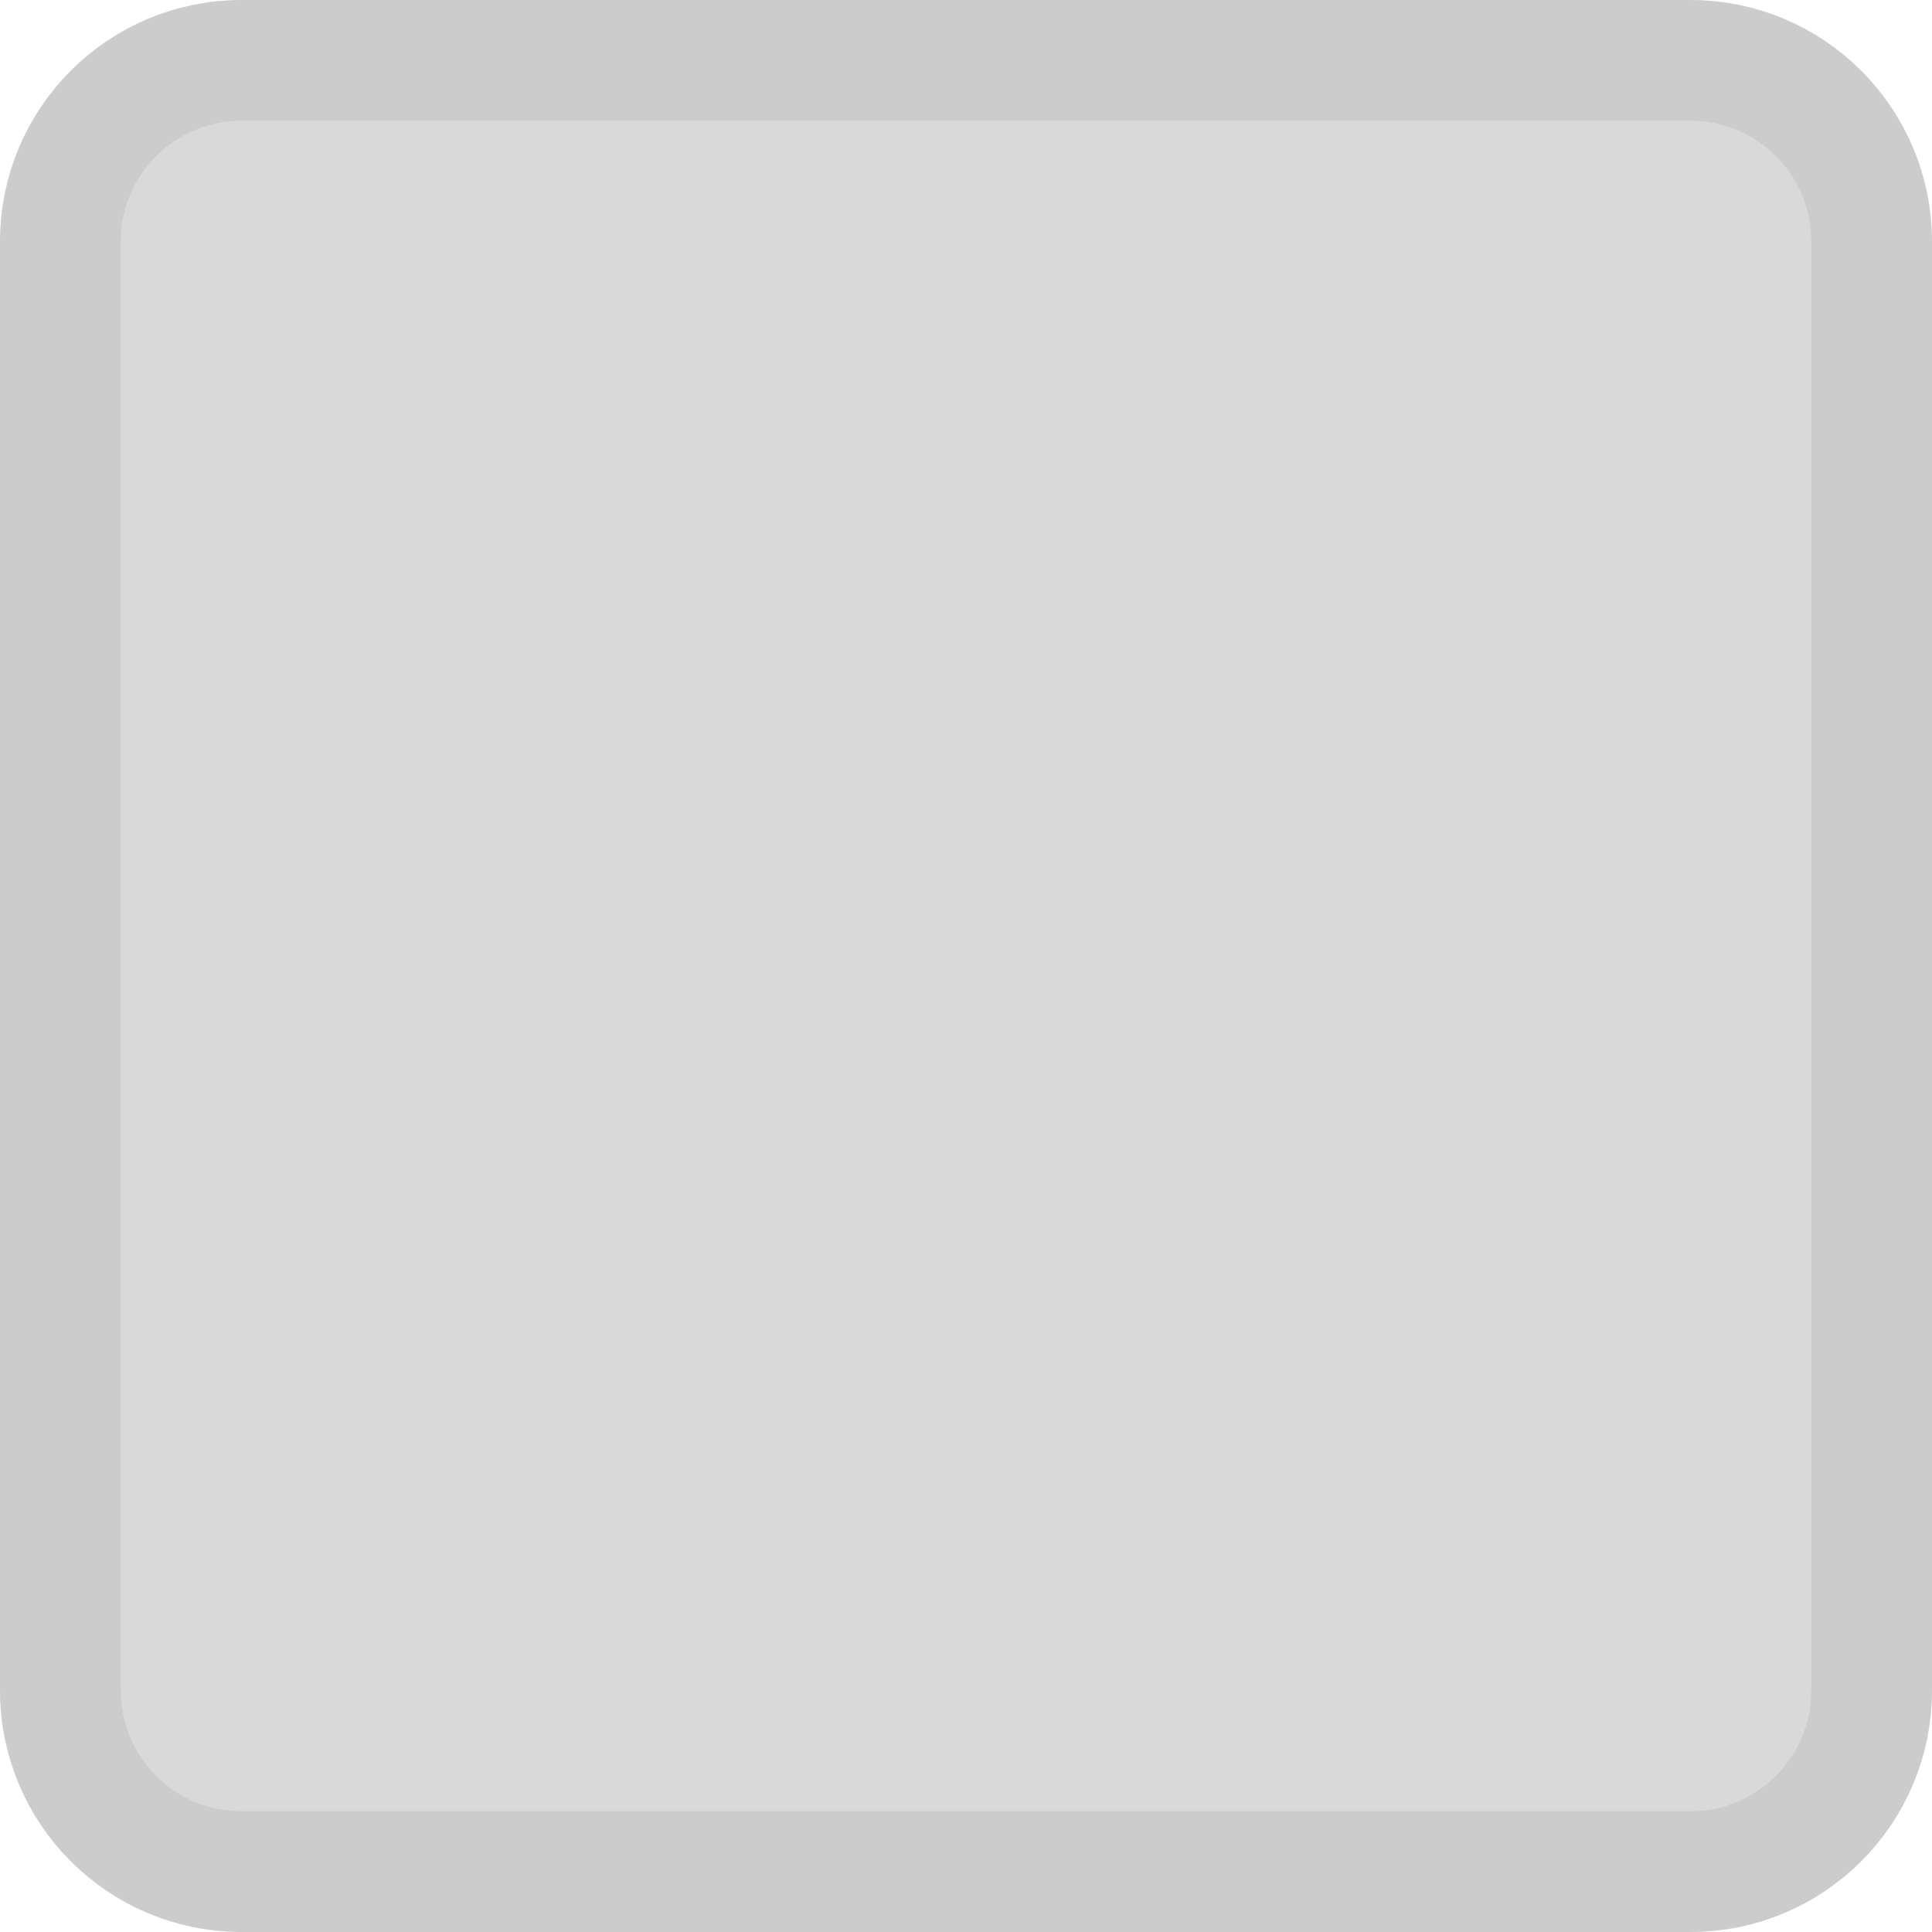
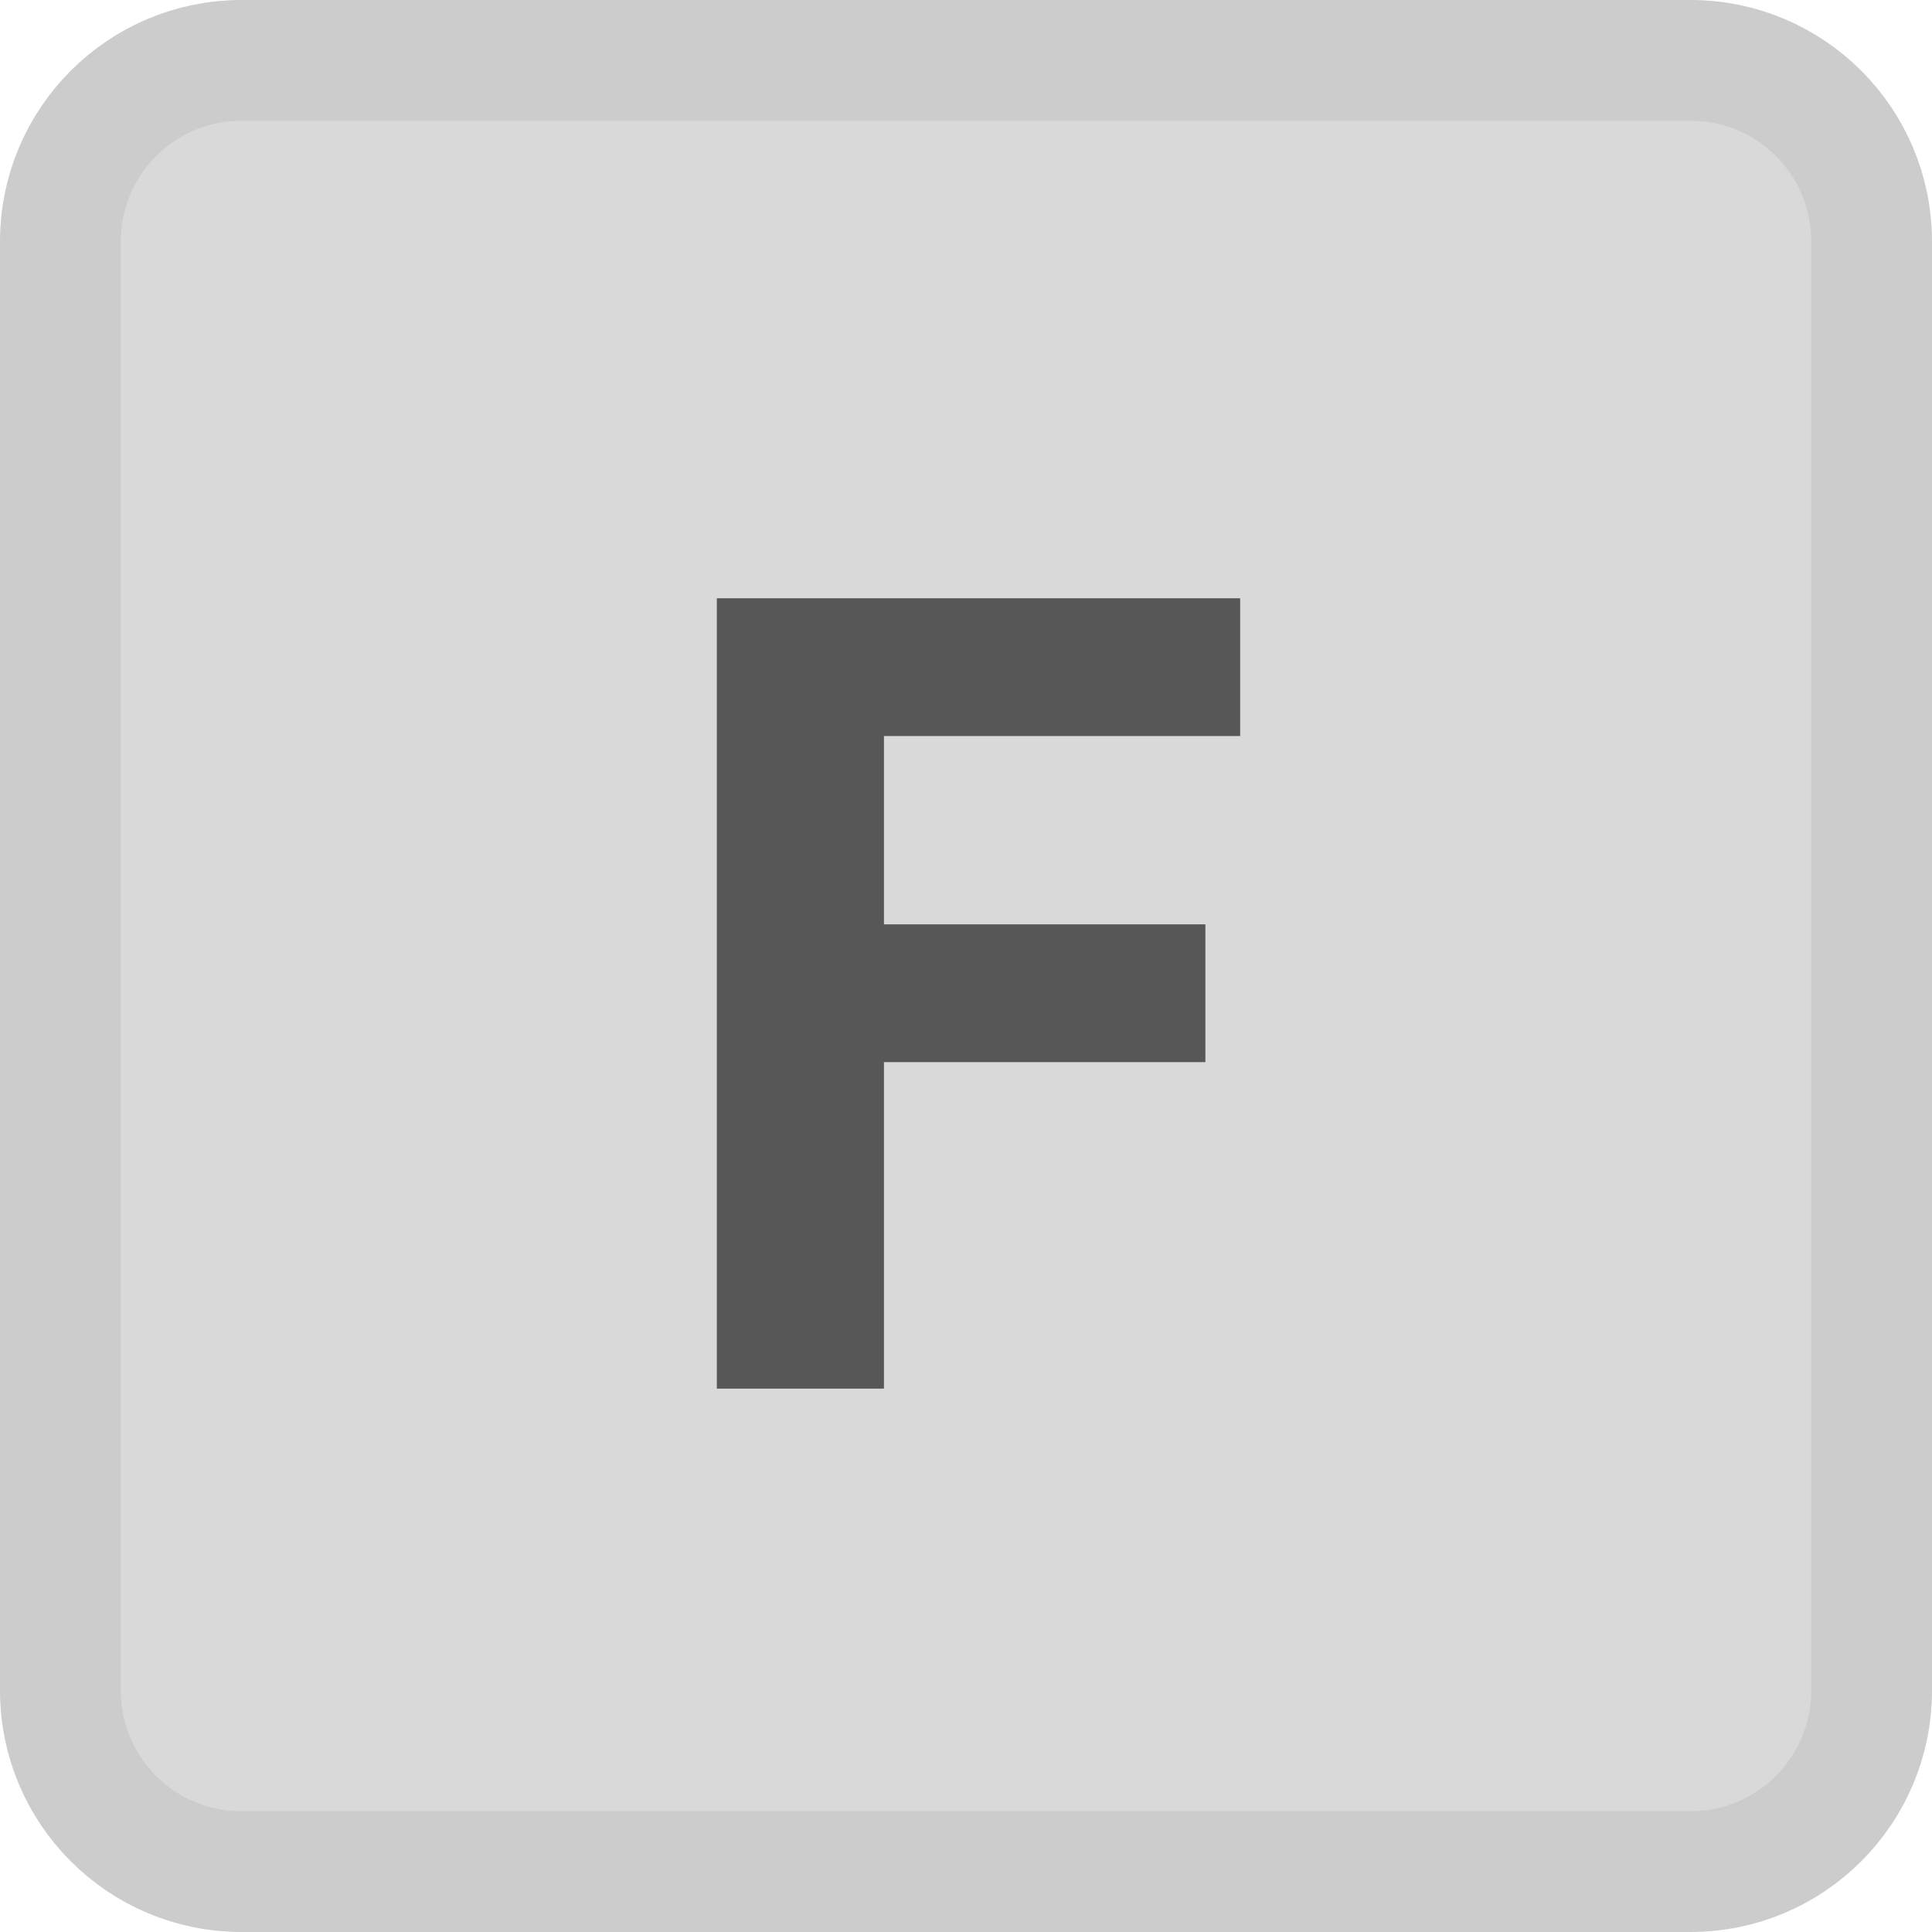
<svg xmlns="http://www.w3.org/2000/svg" width="32" height="32" viewBox="0 0 32 32" fill="none">
  <path d="M4 1H28C29.657 1 31 2.343 31 4V28C31 29.657 29.657 31 28 31H4C2.343 31 1 29.657 1 28V4C1 2.343 2.343 1 4 1Z" fill="#D9D9D9" />
  <path d="M4 1H28C29.657 1 31 2.343 31 4V28C31 29.657 29.657 31 28 31H4C2.343 31 1 29.657 1 28V4C1 2.343 2.343 1 4 1Z" stroke="#CCCCCC" stroke-width="2" />
+   <path d="M11.873 23V9.909H20.541V12.191H14.641V15.31H19.965V17.592H14.641V23H11.873Z" fill="black" fill-opacity="0.6" />
</svg>
